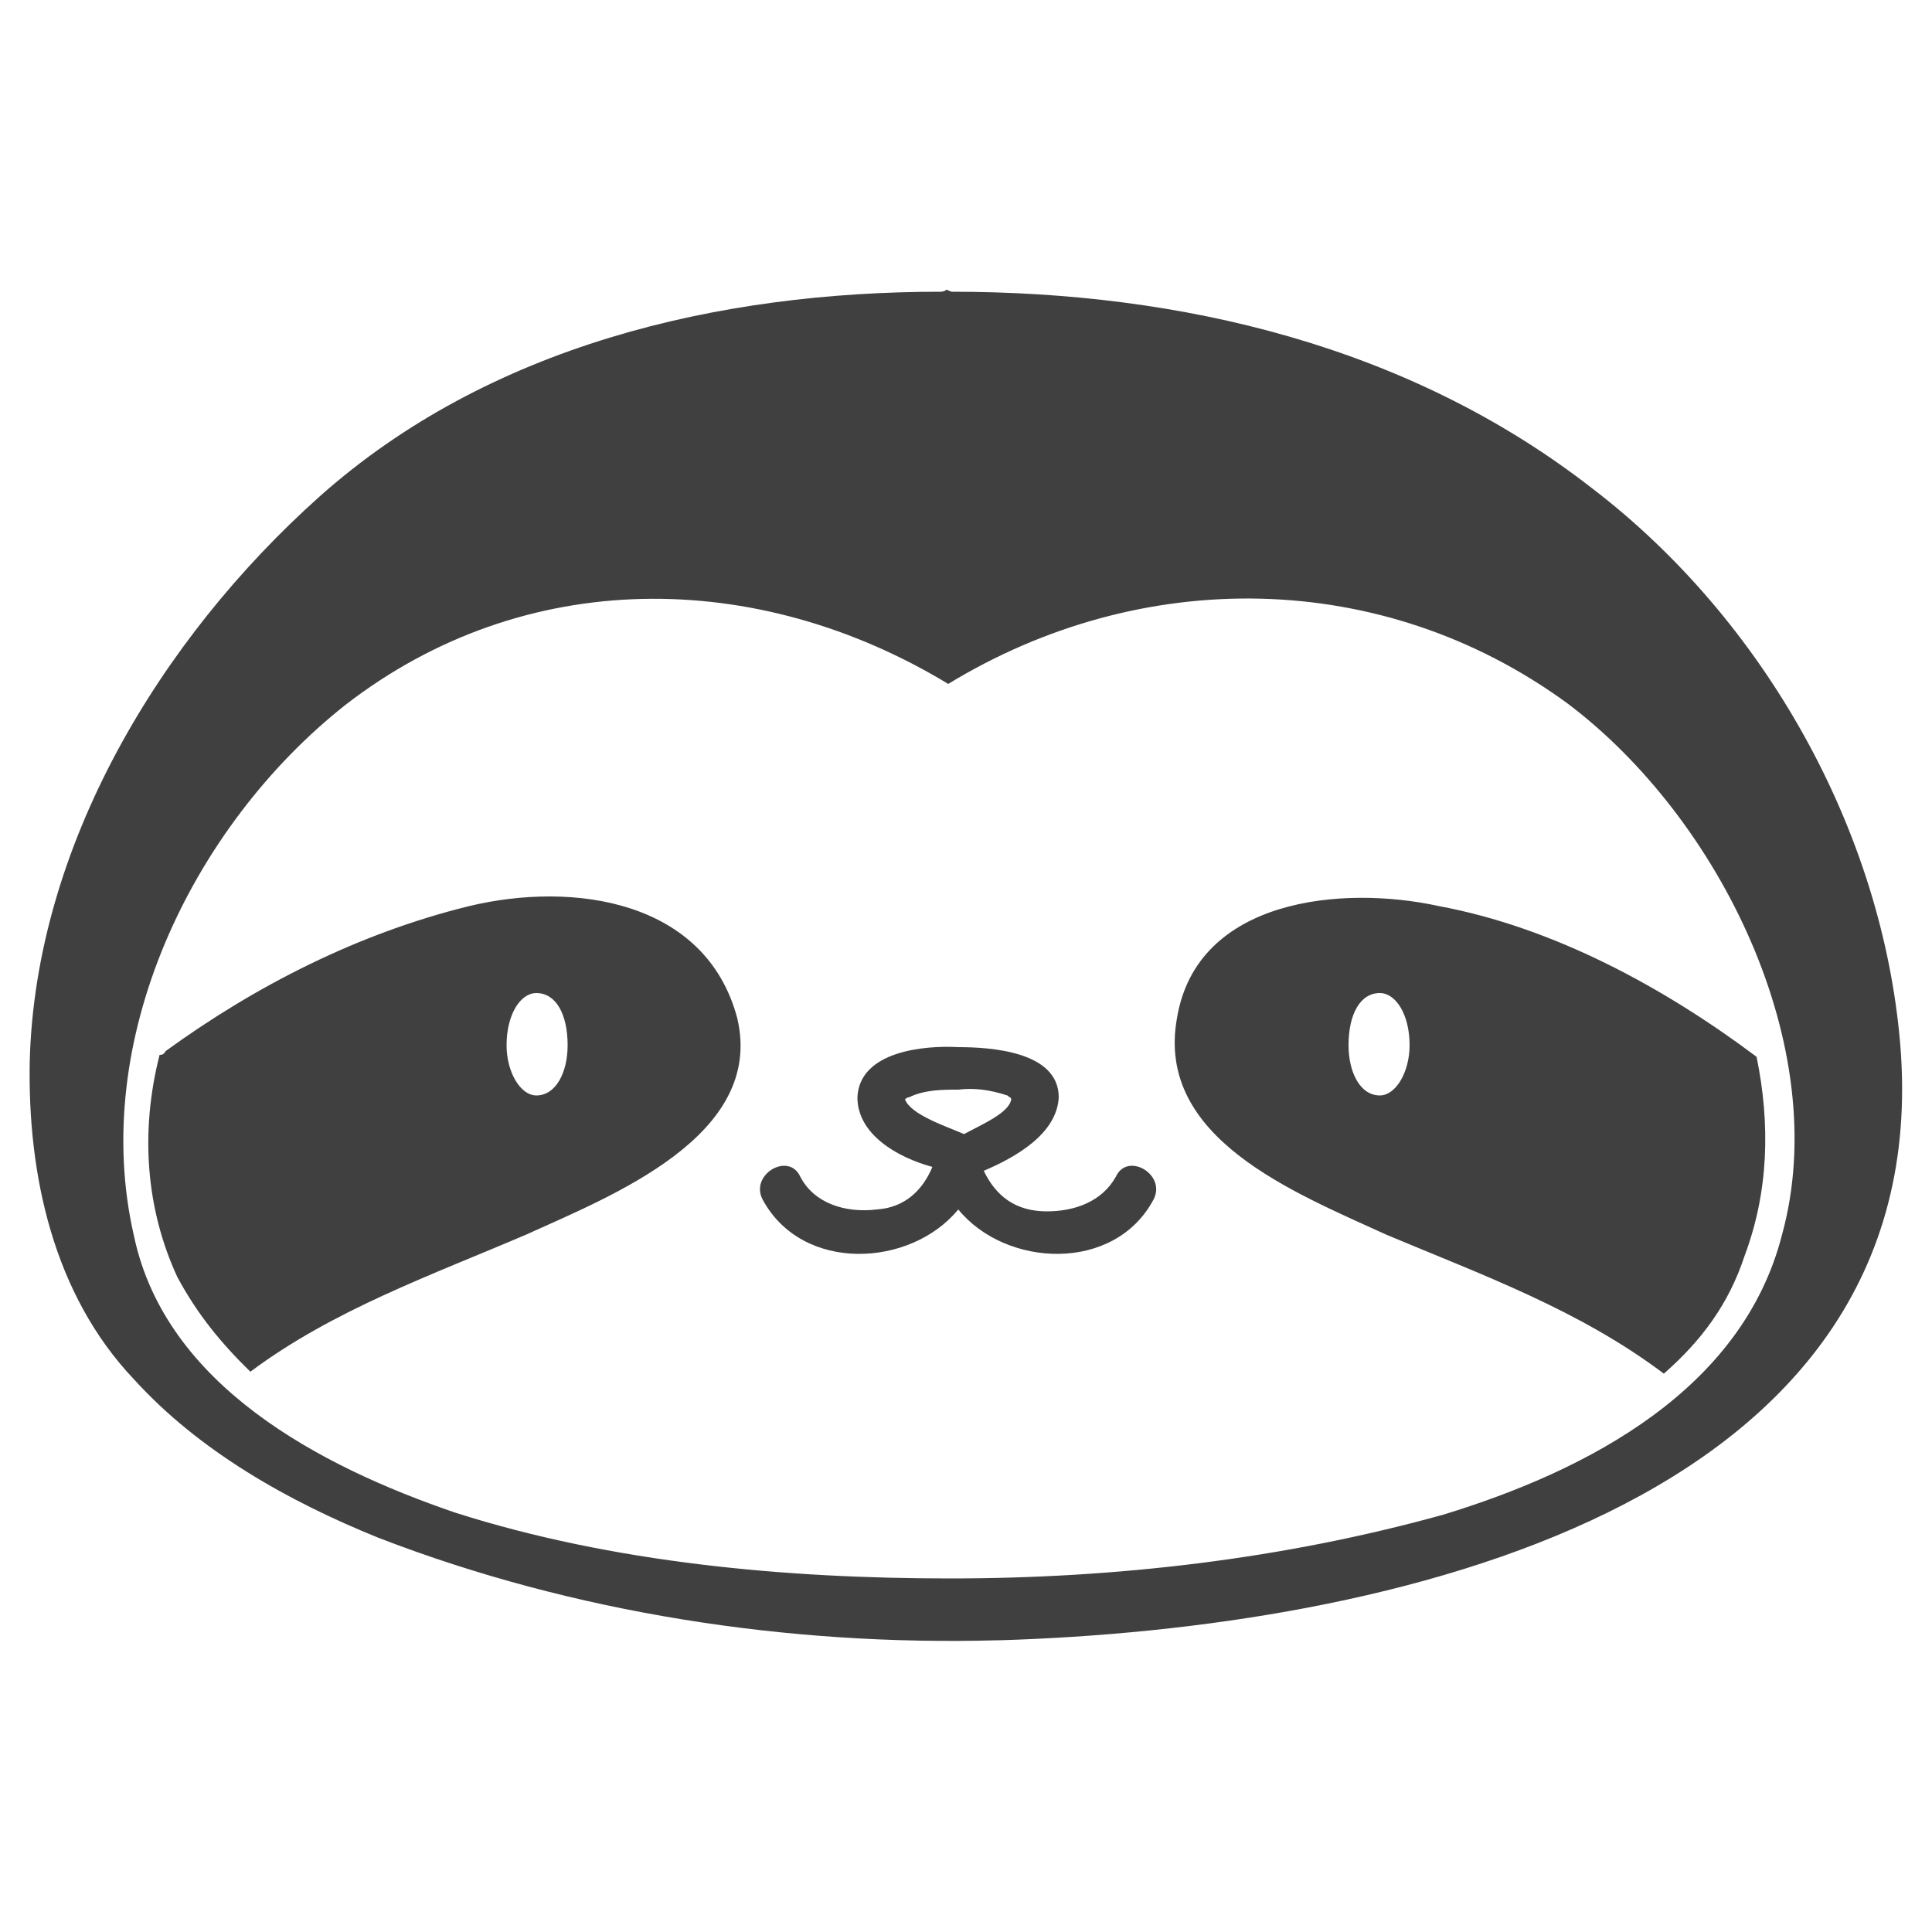
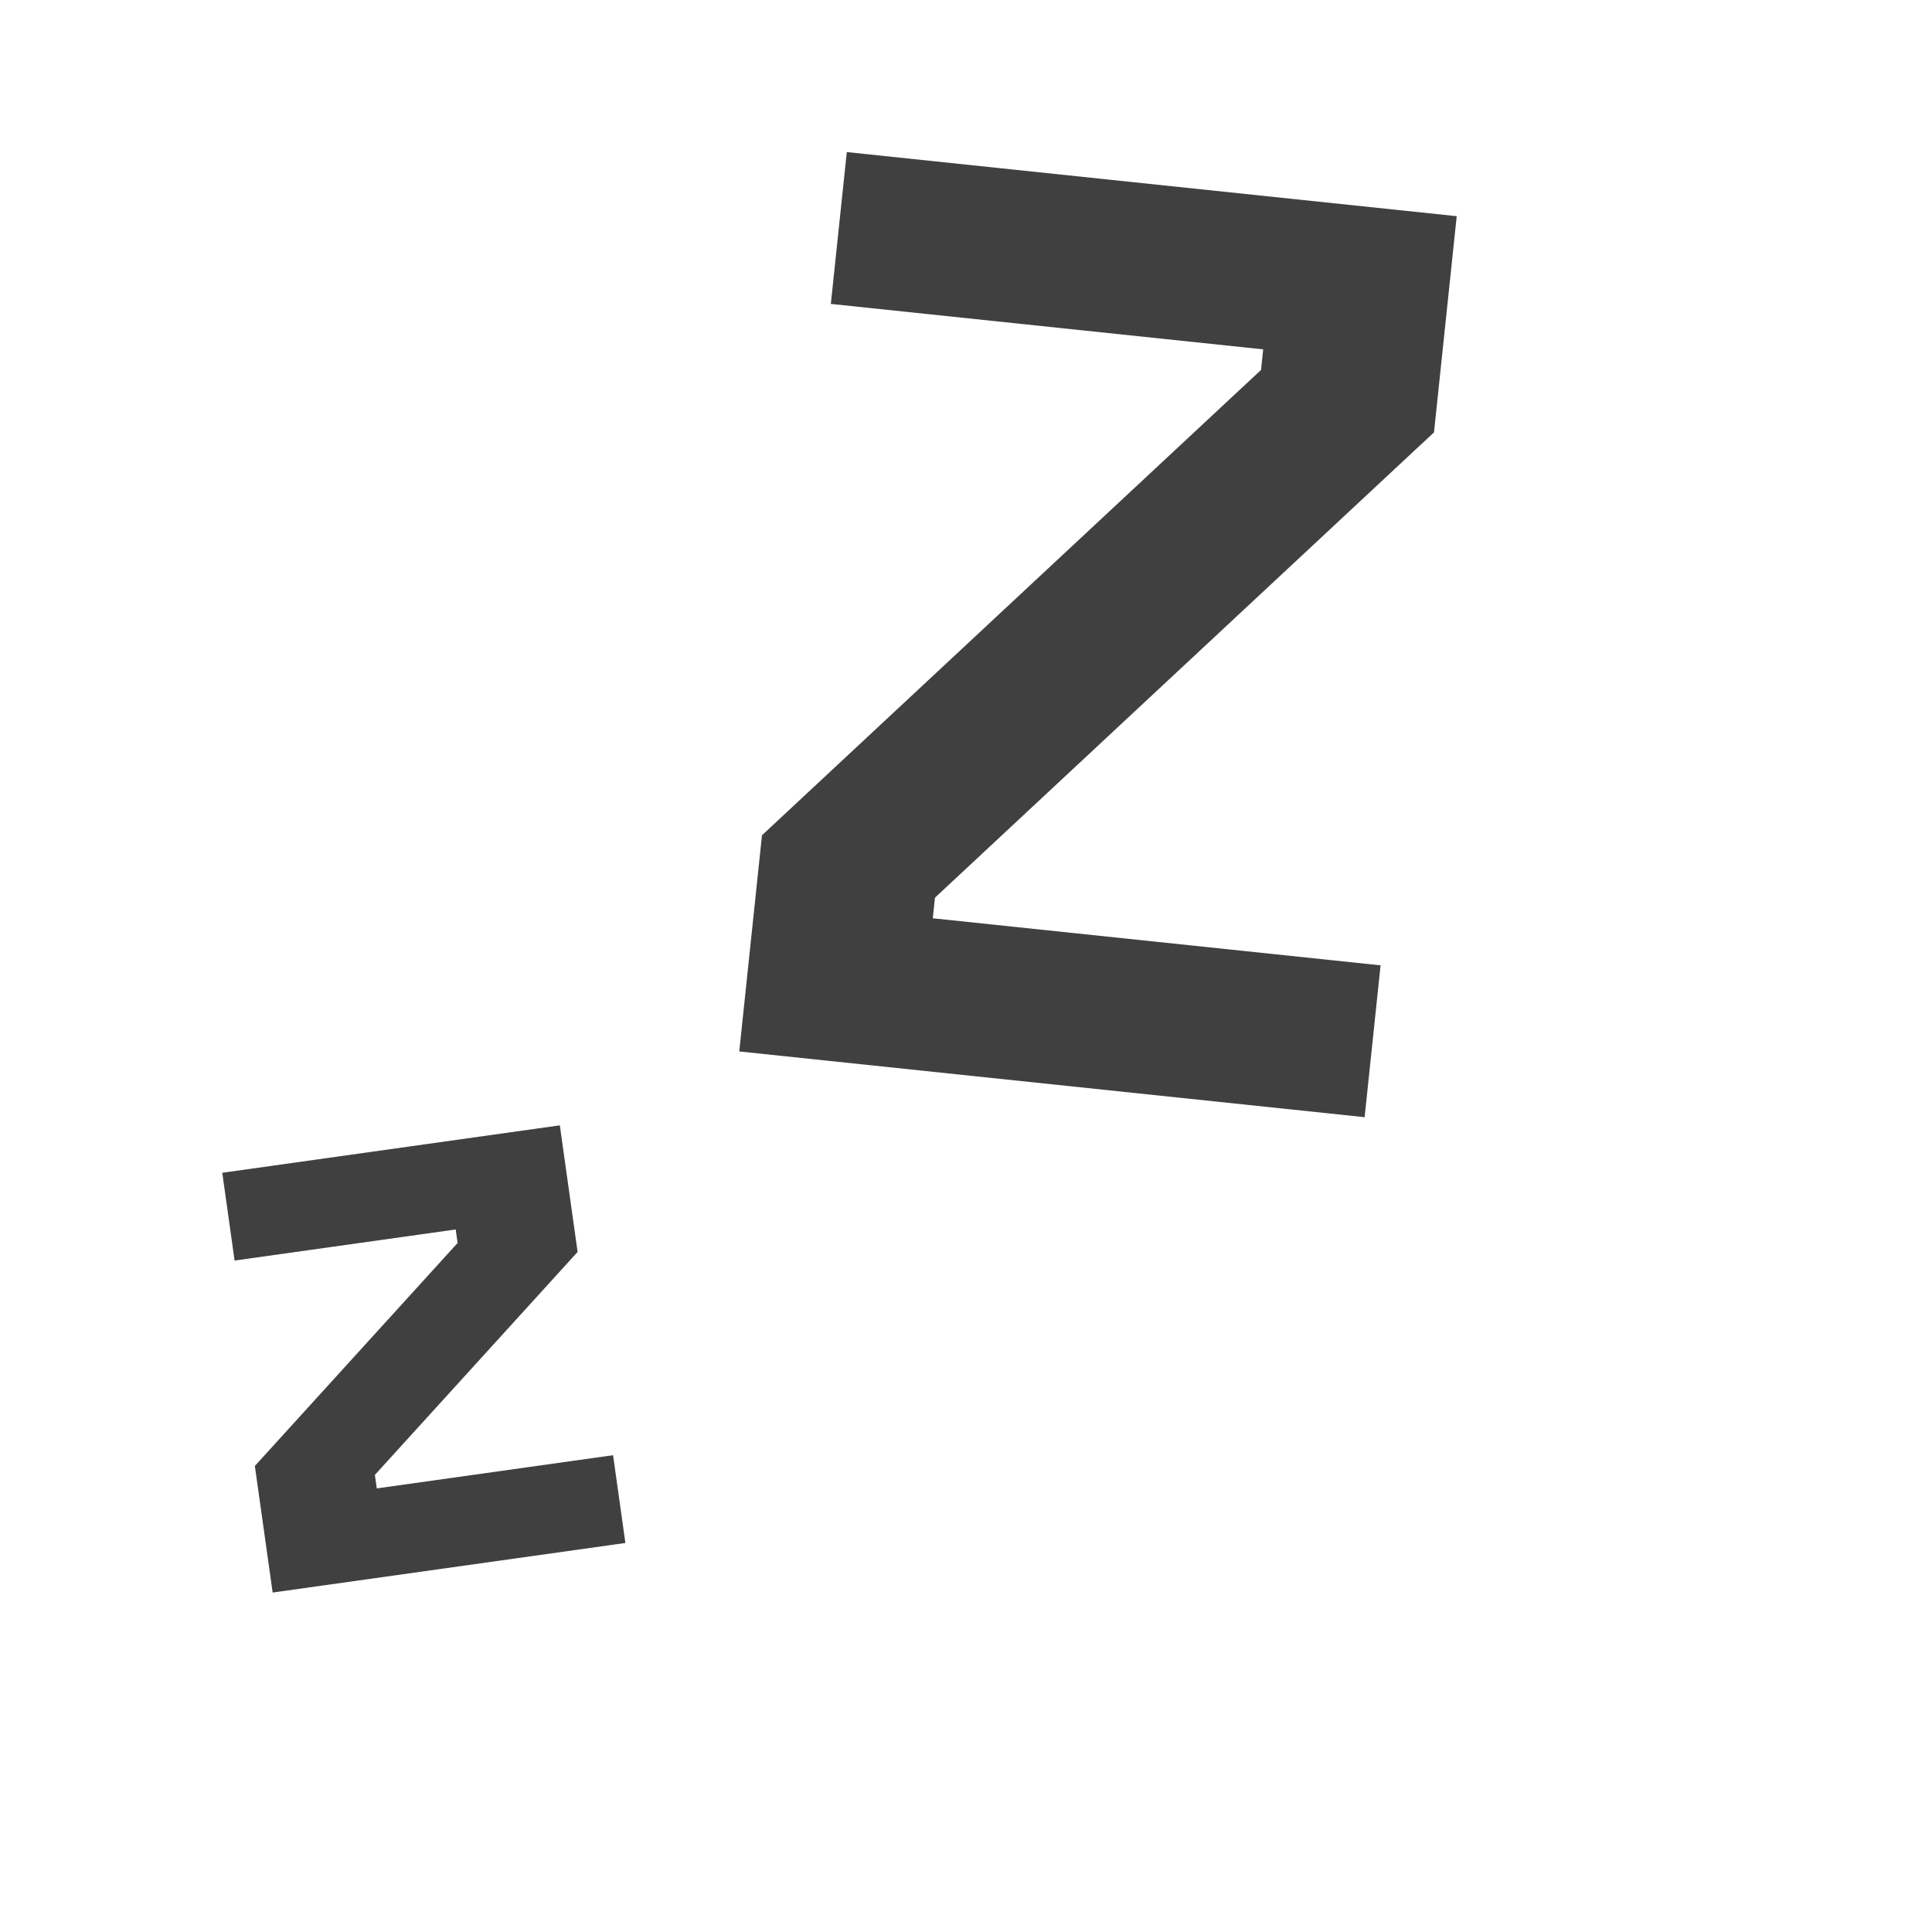
- <svg xmlns="http://www.w3.org/2000/svg" version="1.2" viewBox="0 0 500 500" width="500" height="500">
-   <style>.a{fill:#404040}</style>
-   <path class="a" d="m491.8 270.5c-4.6-55.5-35.2-110-79.6-144-47.4-37-106.6-51-165.8-51-0.5 0-1-0.5-1.5-0.5 0 0-0.5 0.5-1.5 0.5-57.7 0-116.9 14-160.7 53-41.4 37-73.5 90.5-75 146-0.6 29.5 6.1 60.5 27 82.5 16.8 18.5 39.8 31.5 63.3 41 50.5 19.5 106.1 28 160.2 26.5h0.5c99.5-3 242.8-34 233.1-154zm-30.6 49c-10.2 40-50 61-87.7 72.5-41.4 11.5-84.7 16.5-127.6 16.5-42.3 0-87.2-4-128-17-35.2-12-75-33-83.2-71.5-11.7-50.5 14.8-106 54.6-137.5 46.4-36 106.6-35.5 156.1-5.5 50-30.5 112.3-30 160.2 5 39.3 29.5 68.9 89 55.6 137.5zm-172.4-15c-3.6 6.5-10.7 9-17.9 9-8.1 0-13.2-4-16.3-10.5 8.2-3.5 18.9-9.5 19.4-19 0-12-17.9-13-26-13-8.7-0.5-25.6 1-26.1 13 0 9.5 10.2 15.5 19.4 18-2.5 6-7.1 10.5-14.3 11-8.1 1-16.3-1.5-19.9-8.5-3-6.5-13.2-0.5-9.7 6 10.3 19 38.3 17.5 50.6 2.5 12.2 15 40.3 16.5 50.5-2.5 3.5-6.5-6.7-12.5-9.7-6zm15.8-41c-5.6 31 30.1 45 54.1 56 25 10.5 50 19.5 71.9 36 9.7-8.5 16.8-18 20.9-30.5 6.2-16.5 6.7-34 3.1-51.5-24-18-52.6-33.5-82.2-39-25-5.5-62.7-2-67.8 29zm52.5 20c-5.1 0-8.1-6-8.1-13 0-8 3-13.5 8.1-13.5 4.1 0 7.7 5.5 7.7 13.5 0 7-3.6 13-7.7 13zm-235.7-49c-28.5 7-55.1 20.5-78.5 37.5-0.6 1-1.1 1-1.6 1-5.1 20-3.5 40 4.6 57.5 5.1 9.5 11.2 17 18.9 24.5 21.4-16 46.9-25 71.4-35.5 22-10 61.8-25.5 54.6-56-8.1-30.5-42.3-35.5-69.4-29zm128.1 59c-4.6-2-13.8-5-15.3-9 0 0 0.5-0.5 1-0.5 4.1-2 8.7-2 12.8-2 4-0.5 8.1 0 12.7 1.5 0.5 0.5 1 0.5 1 1-0.5 3.5-7.6 6.5-12.2 9zm-110.7-10c-4.1 0-7.7-6-7.7-13 0-8 3.6-13.5 7.7-13.5 5.1 0 8.1 5.5 8.1 13.5 0 7-3 13-8.1 13z" />
+ <svg xmlns="http://www.w3.org/2000/svg" viewBox="0 0 64 64" width="64" height="64">
+   <g fill="#404040">
+     <g transform="translate(8,38) rotate(-8,5.9,7) scale(0.02823) translate(-52,496)">
+       <path d="M470 0L52 0L52-150L324-376L324-392L62-392L62-496L462-496L462-346L190-120L190-104L470-104Z" />
+     </g>
+     <g transform="translate(26,6) rotate(6,10.42,15) scale(0.04286) translate(-46,700)">
+       <path d="M532 0L46 0L46-168L392-566L392-582L56-582L56-700L530-700L530-532L184-134L184-118L532-118Z" />
+     </g>
+   </g>
</svg>
